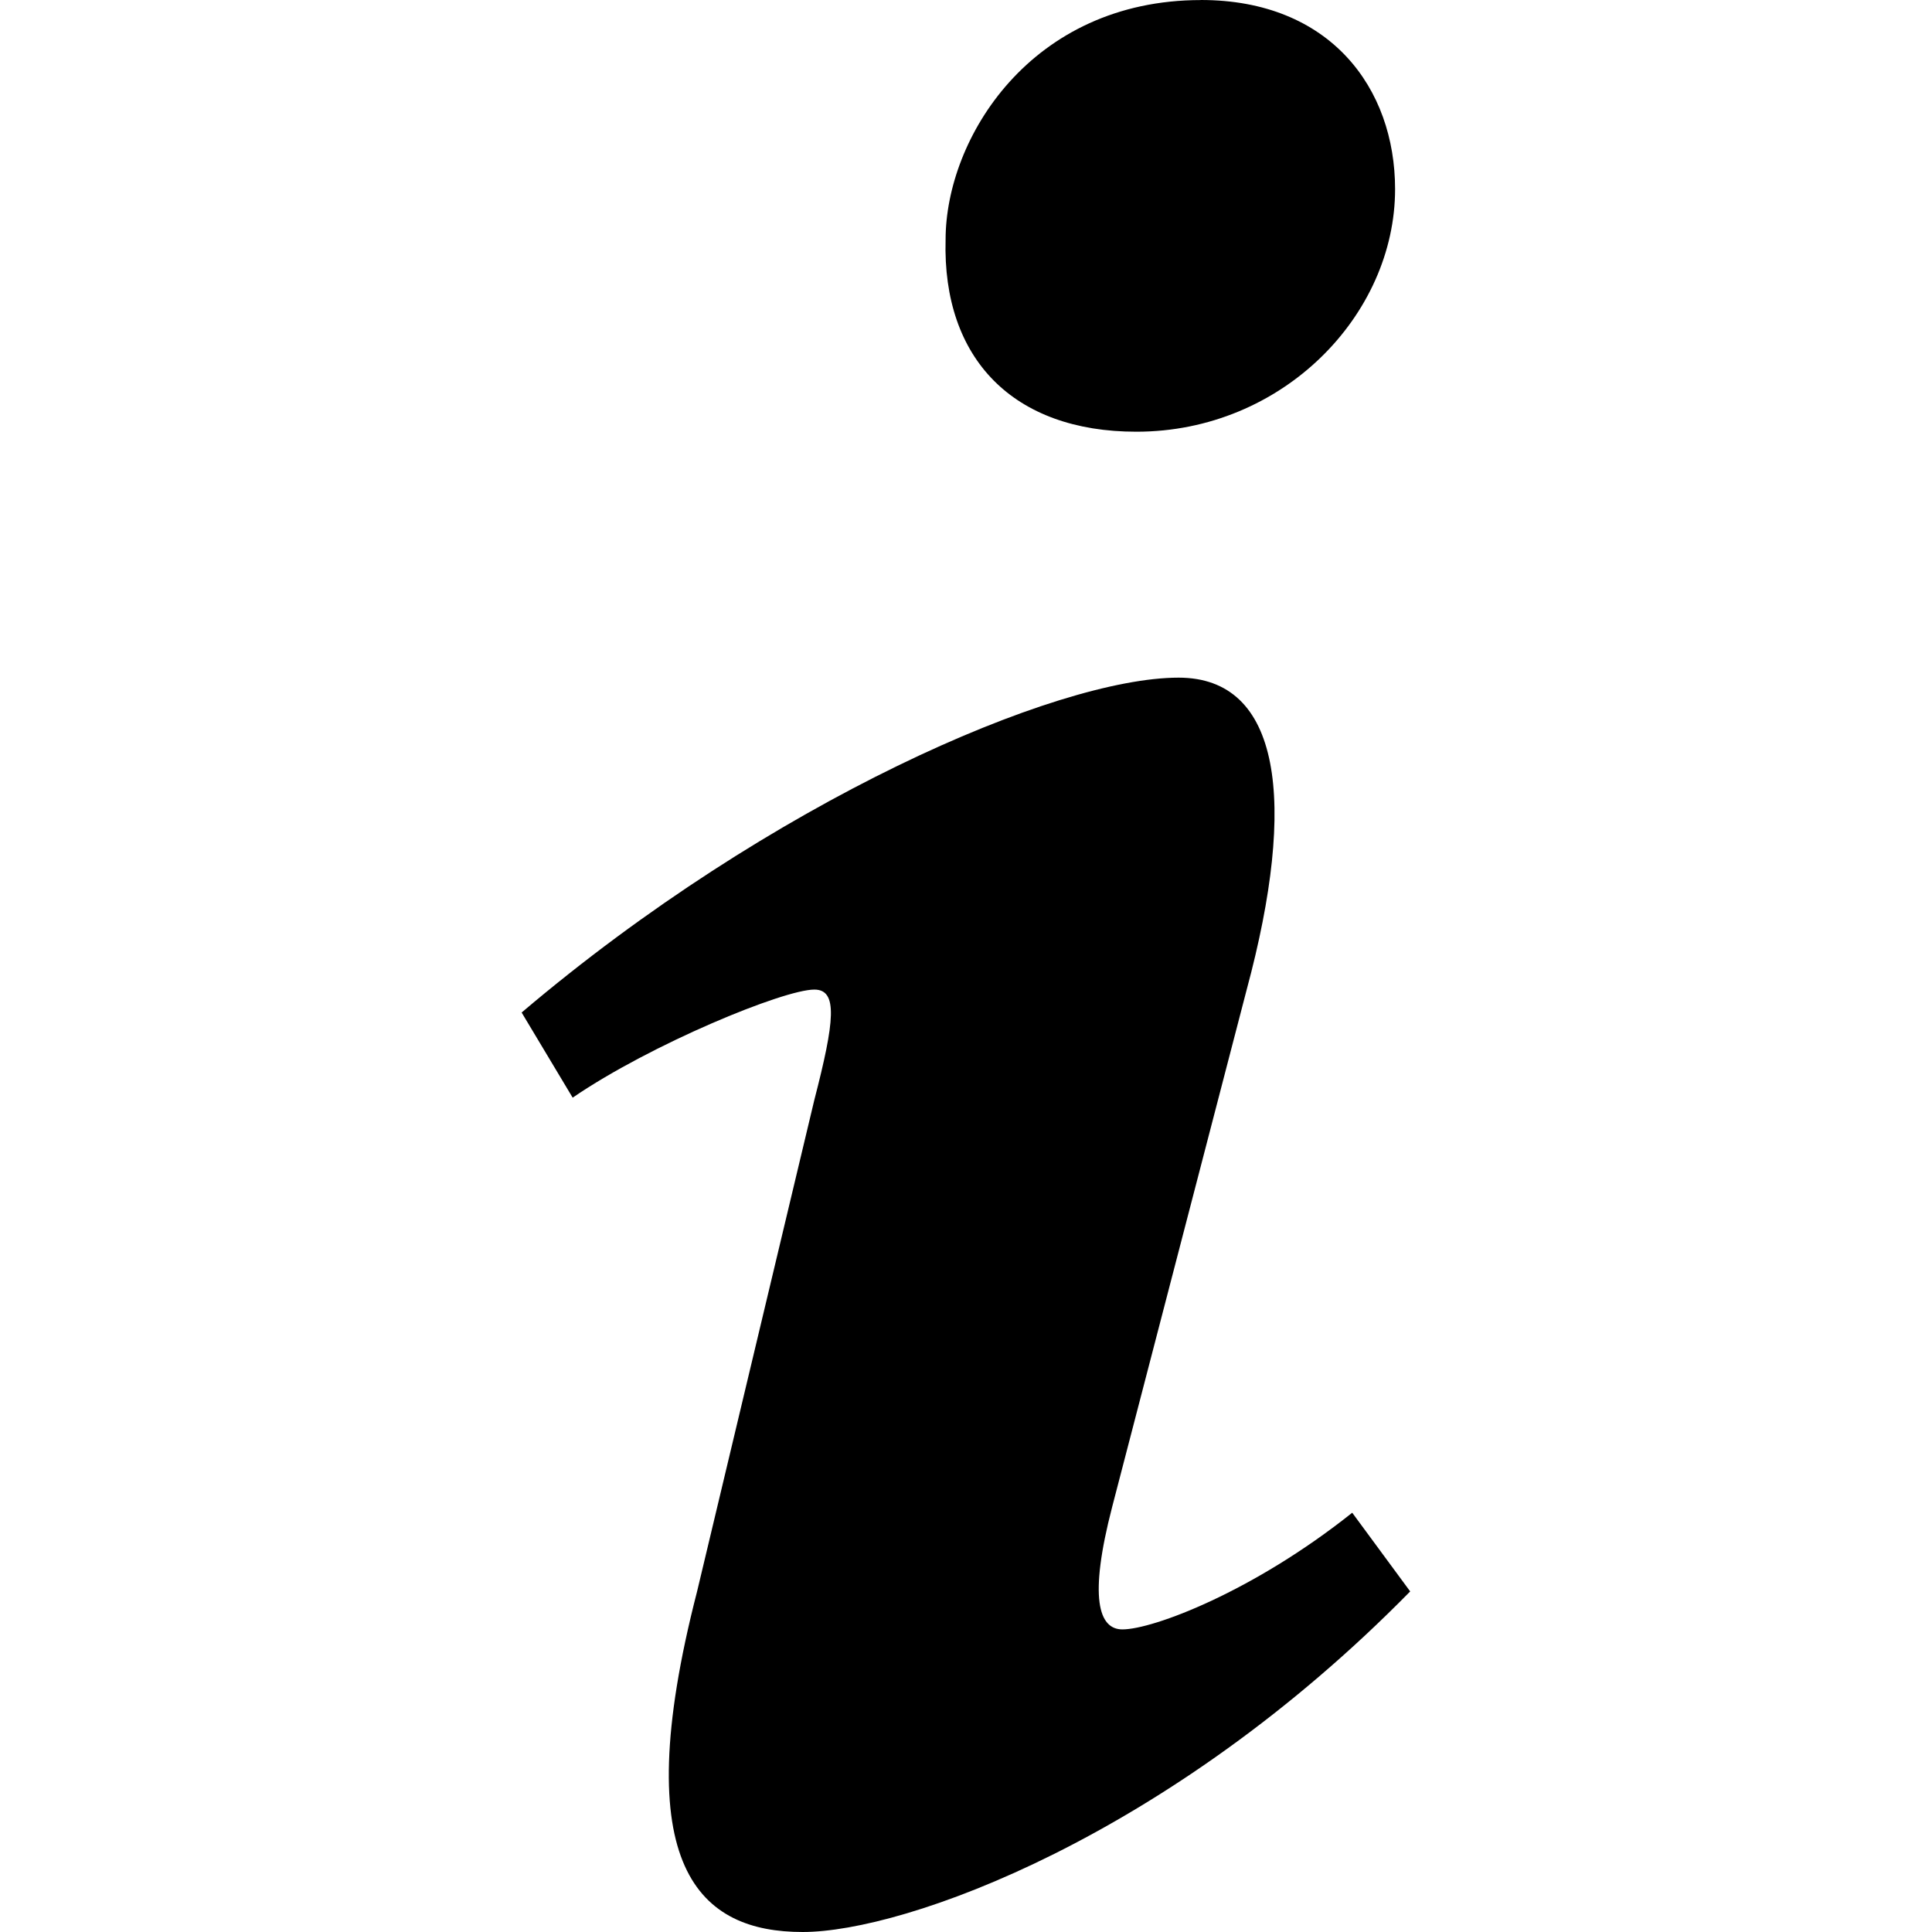
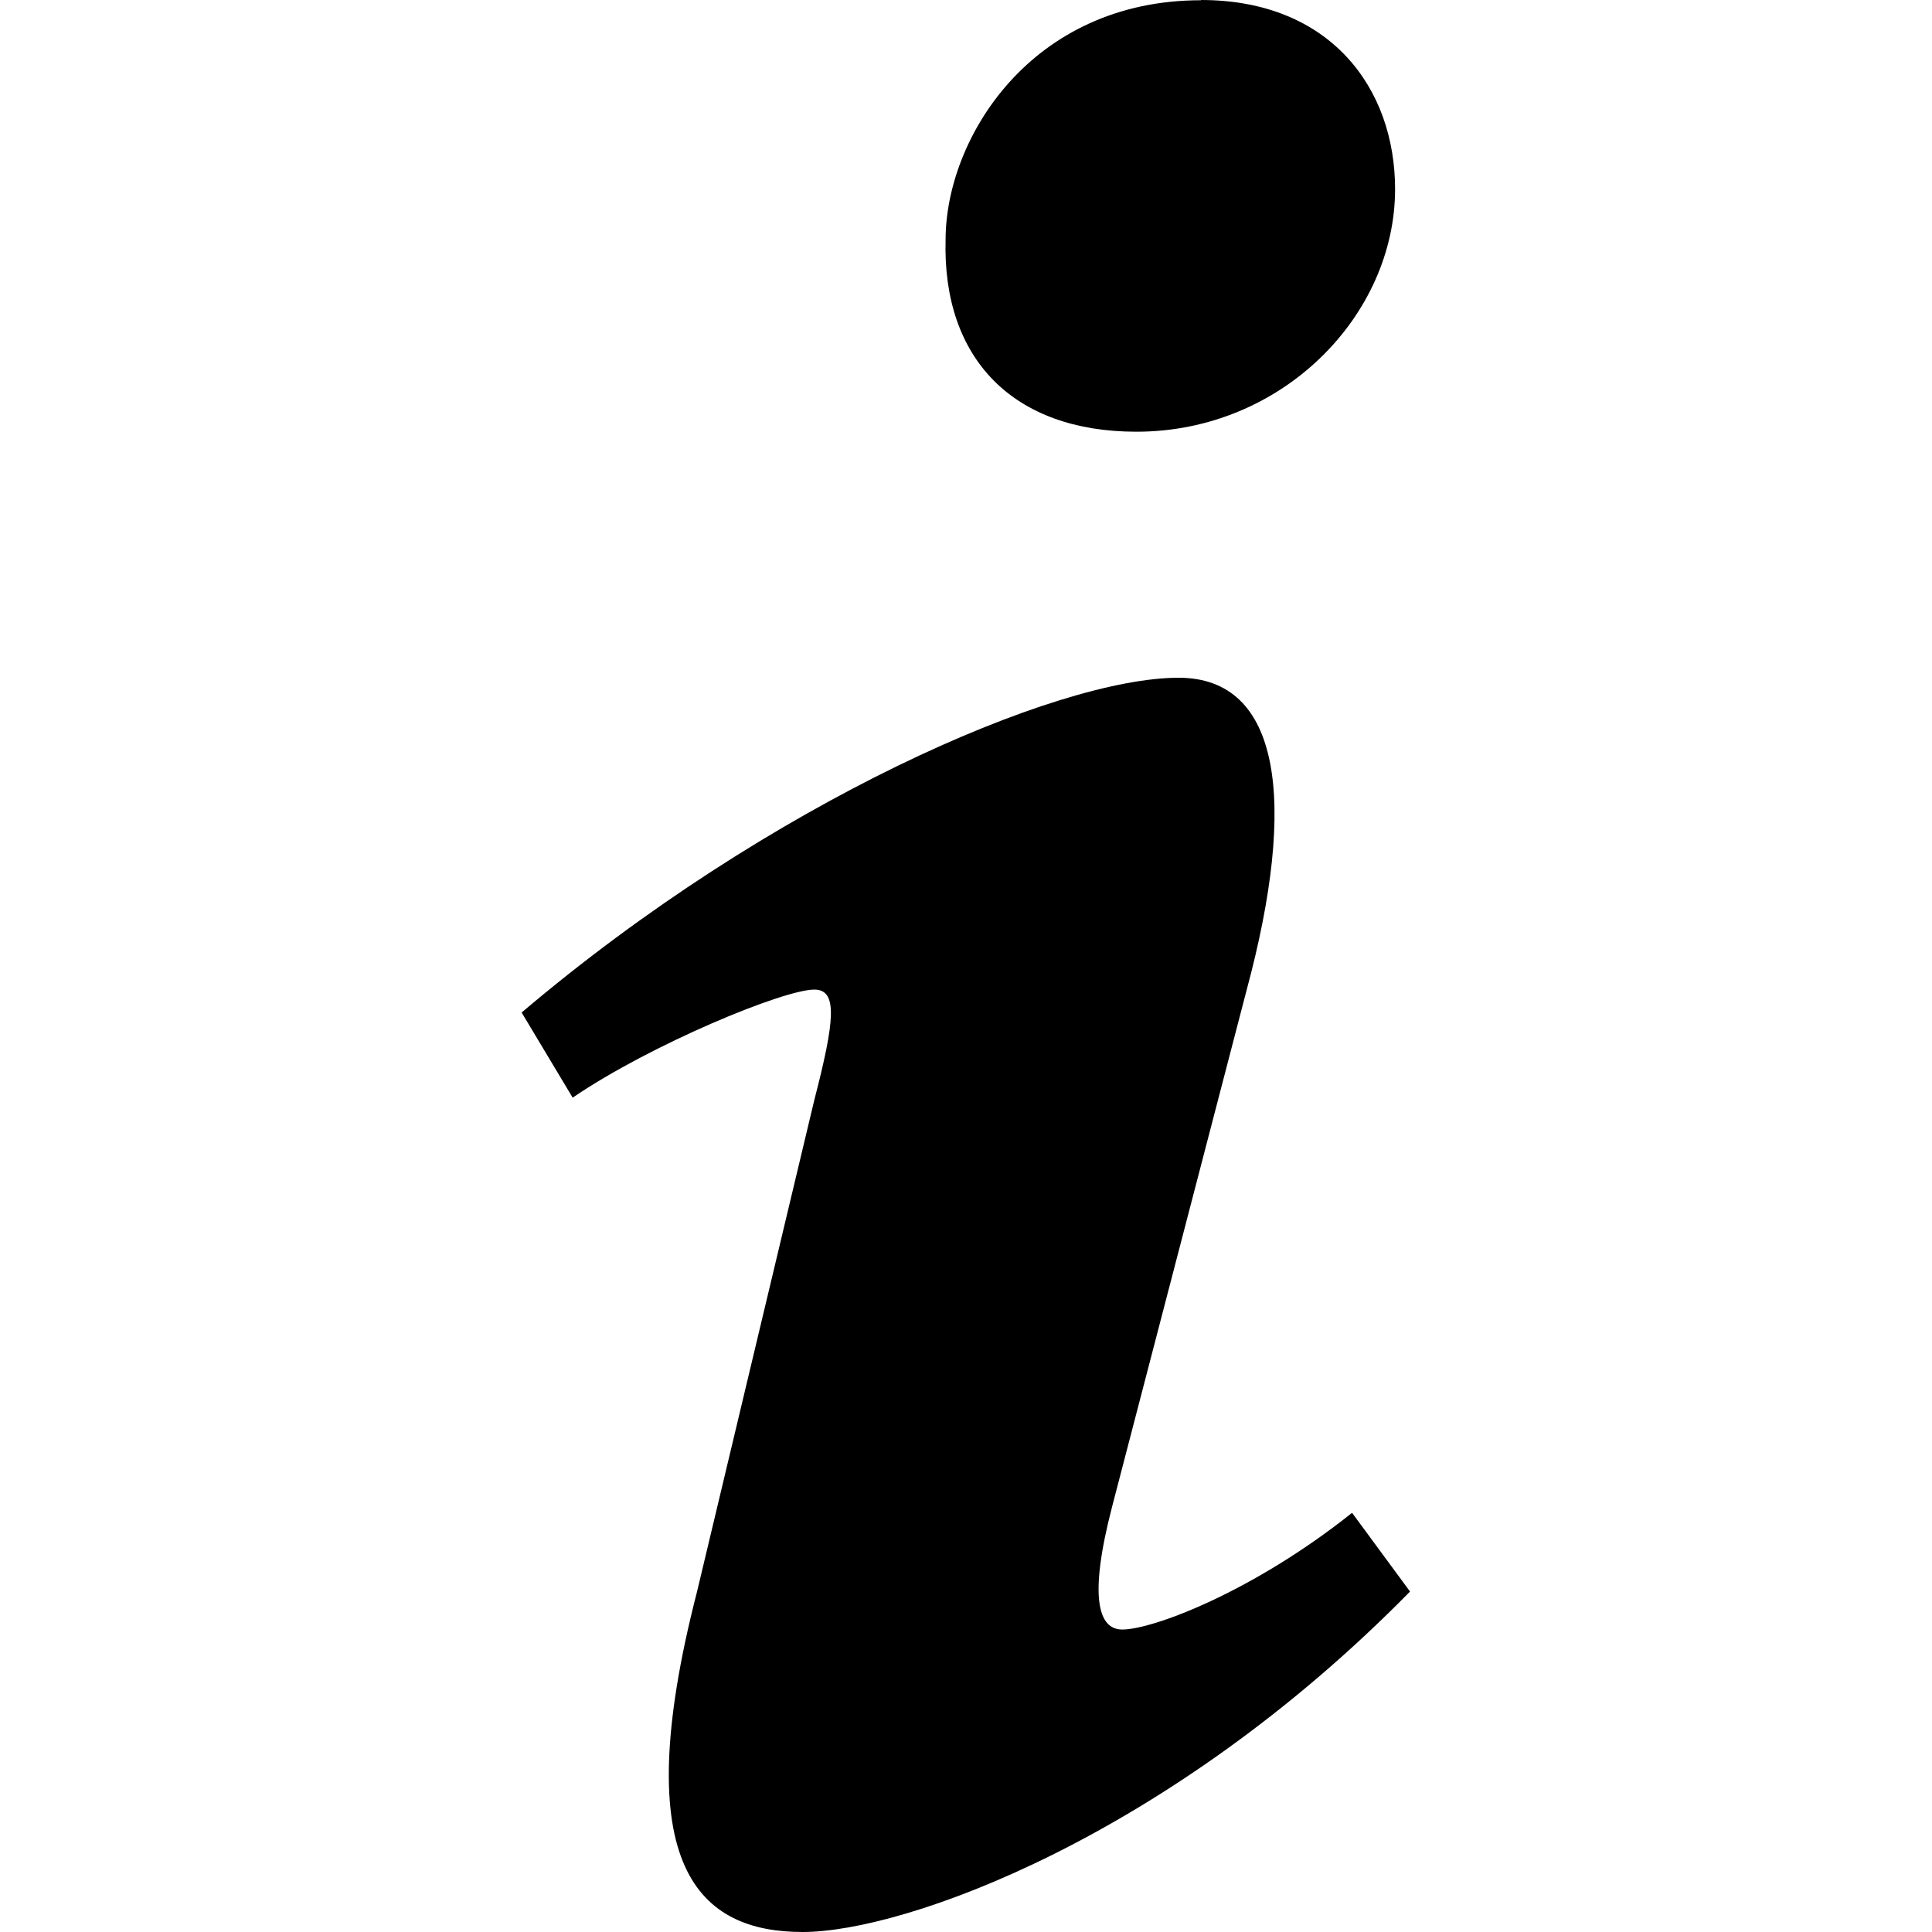
<svg xmlns="http://www.w3.org/2000/svg" width="640" height="640" viewBox="0 0 640 640">
-   <path d="M397.82 0c42.88 0 64.32 29.25 64.32 62.66 0 41.72-37.24 80.35-85.7 80.35-40.63 0-64.3-24-63.2-63.62 0-33.45 28.18-79.37 84.6-79.37zM265.9 640c-33.87 0-58.67-20.86-35-112.74l38.86-162.9c6.75-26.1 7.87-36.55 0-36.55-10.18 0-54.08 18.04-80.06 35.8l-16.9-28.2c82.34-69.94 177.02-110.93 217.63-110.93 33.83 0 39.43 40.7 22.56 103.33l-44.54 171.25c-7.87 30.27-4.5 40.7 3.36 40.7 10.18 0 43.42-12.57 76.13-38.65l19.2 26.07C387.15 608.64 299.7 640 265.9 640z" />
+   <path d="M397.82 0c42.88 0 64.32 29.25 64.32 62.66 0 41.72-37.24 80.35-85.7 80.35-40.63 0-64.3-24-63.2-63.6 0-33.4 28.18-79.33 84.6-79.33zM265.9 640c-33.87 0-58.67-20.86-35-112.74l38.86-162.9c6.75-26.1 7.87-36.55 0-36.55-10.18 0-54.08 18.1-80.06 35.8l-16.9-28.2c82.34-69.9 177.02-110.9 217.63-110.9 33.83 0 39.43 40.7 22.56 103.36L368.4 499.1c-7.87 30.26-4.5 40.7 3.36 40.7 10.2 0 43.42-12.58 76.13-38.66l19.2 26.08C387.12 608.65 299.7 640 265.9 640z" />
</svg>
